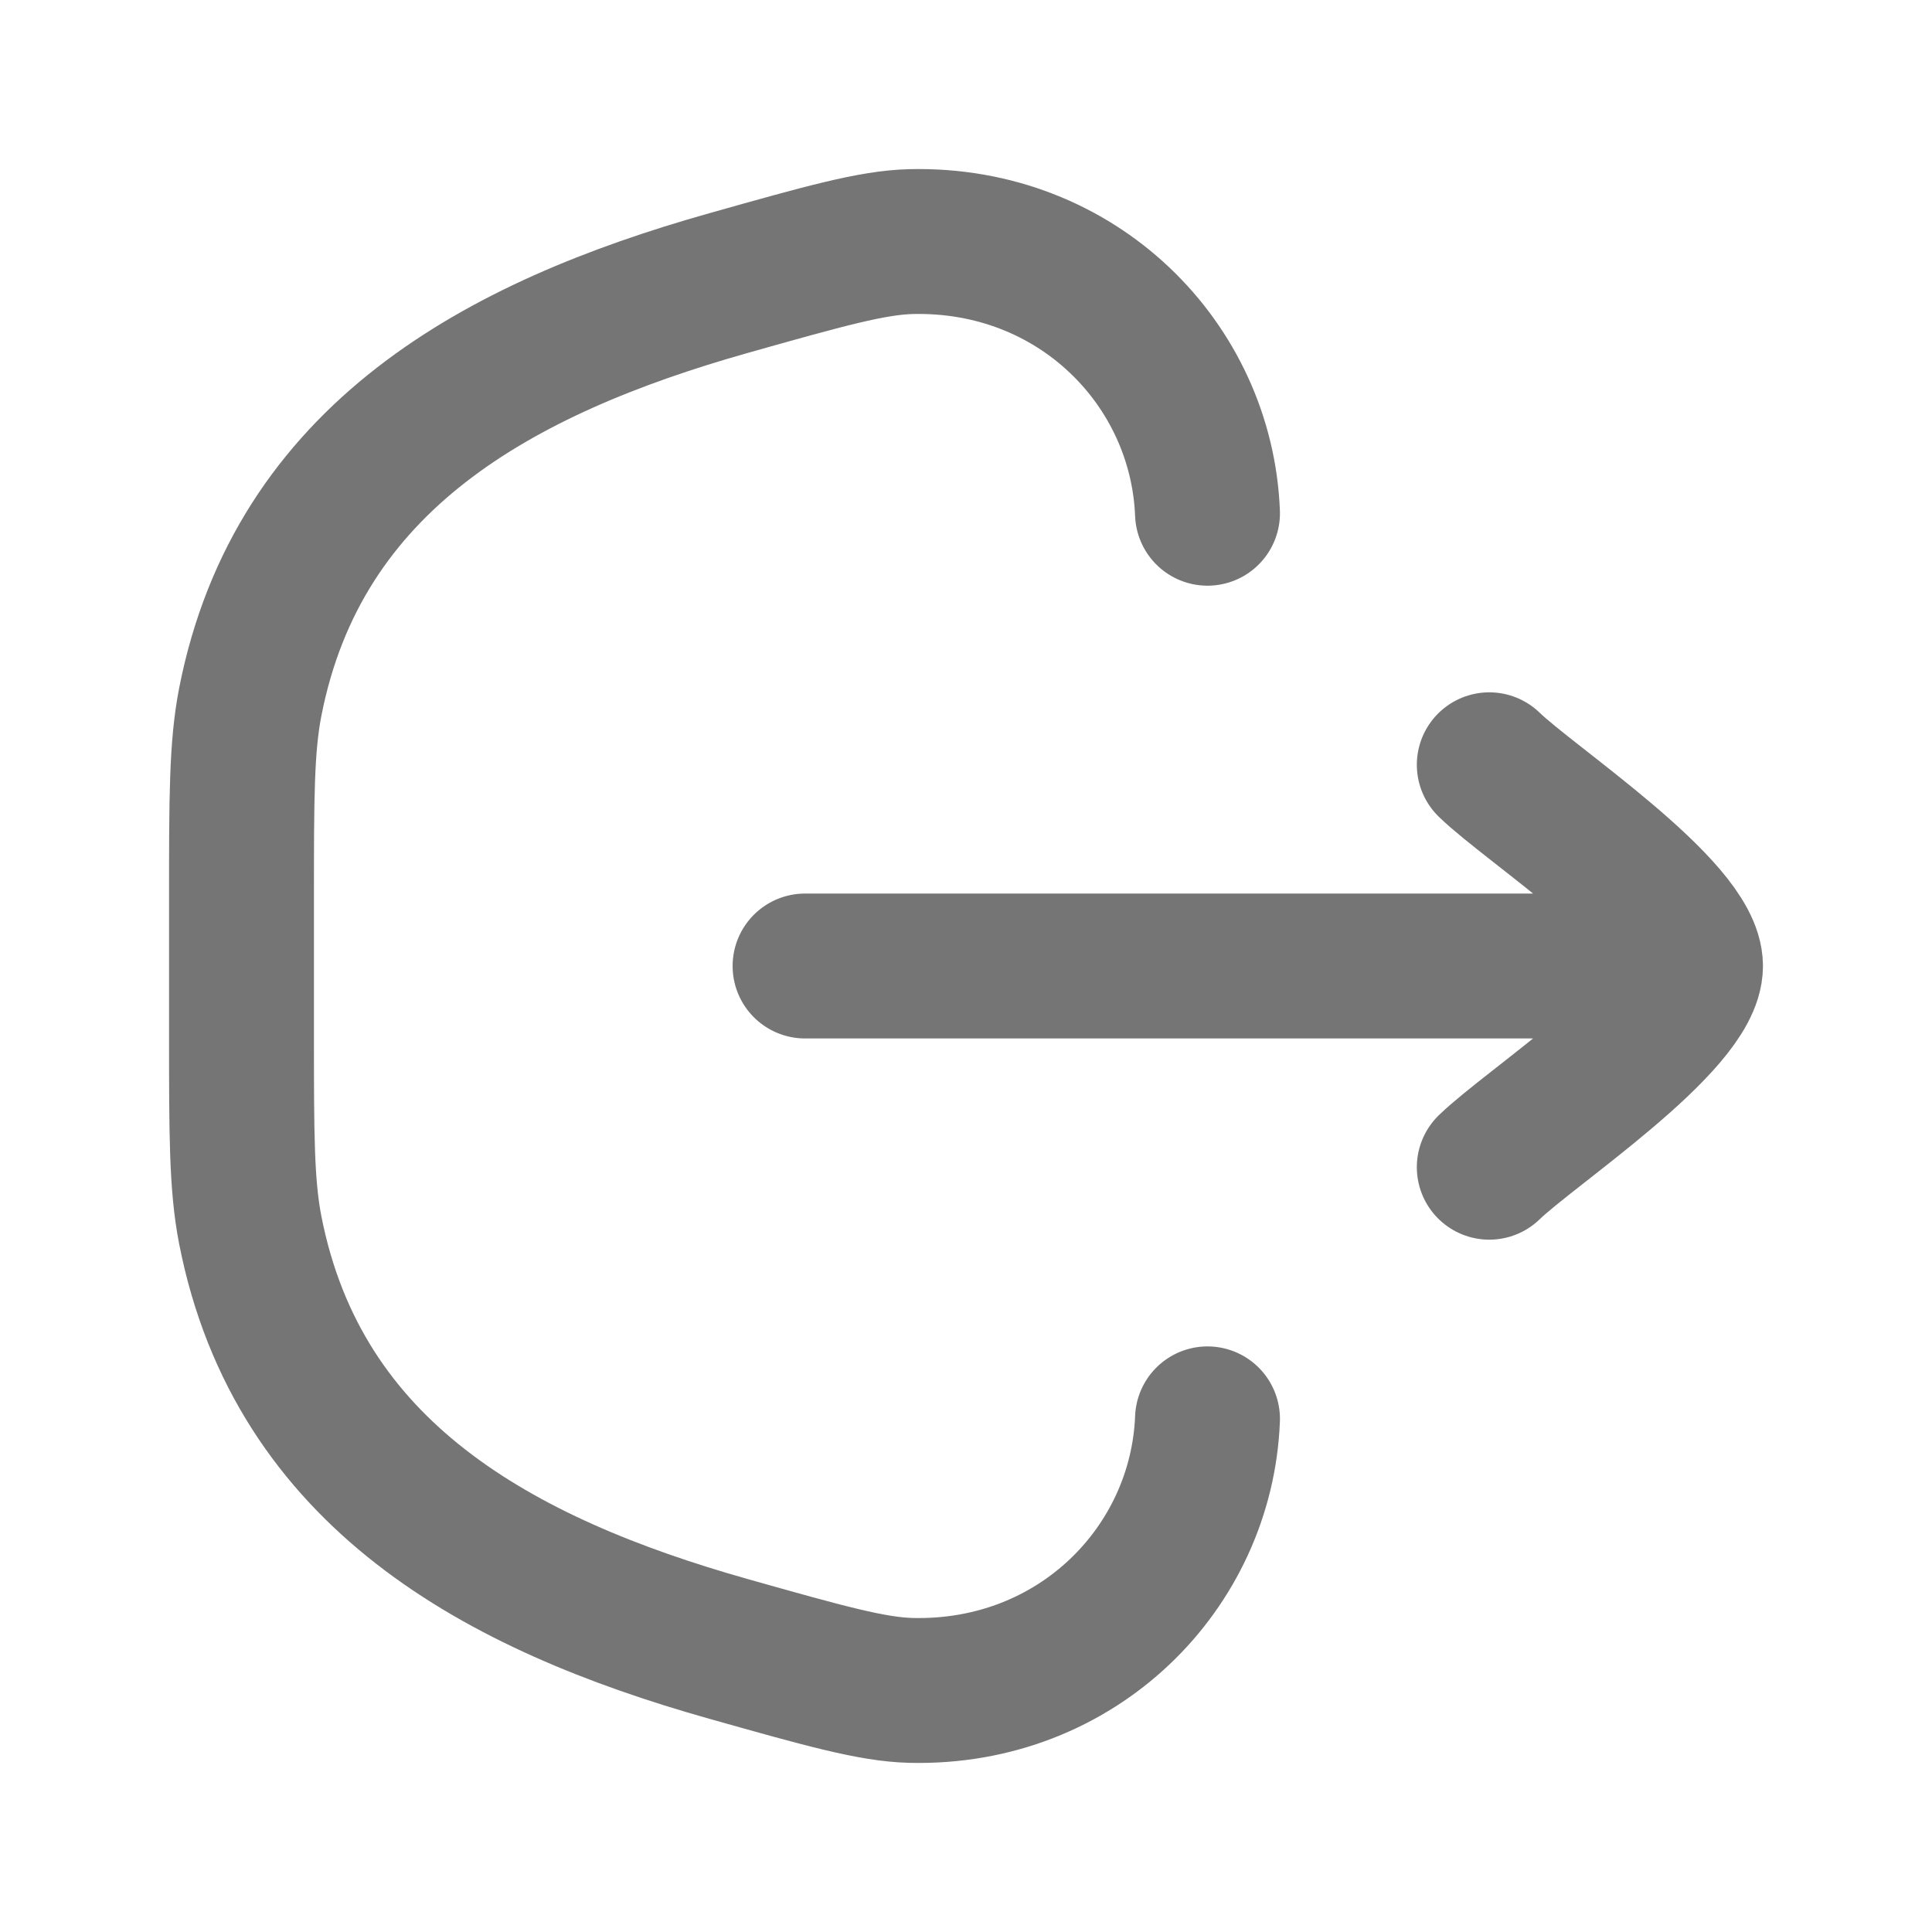
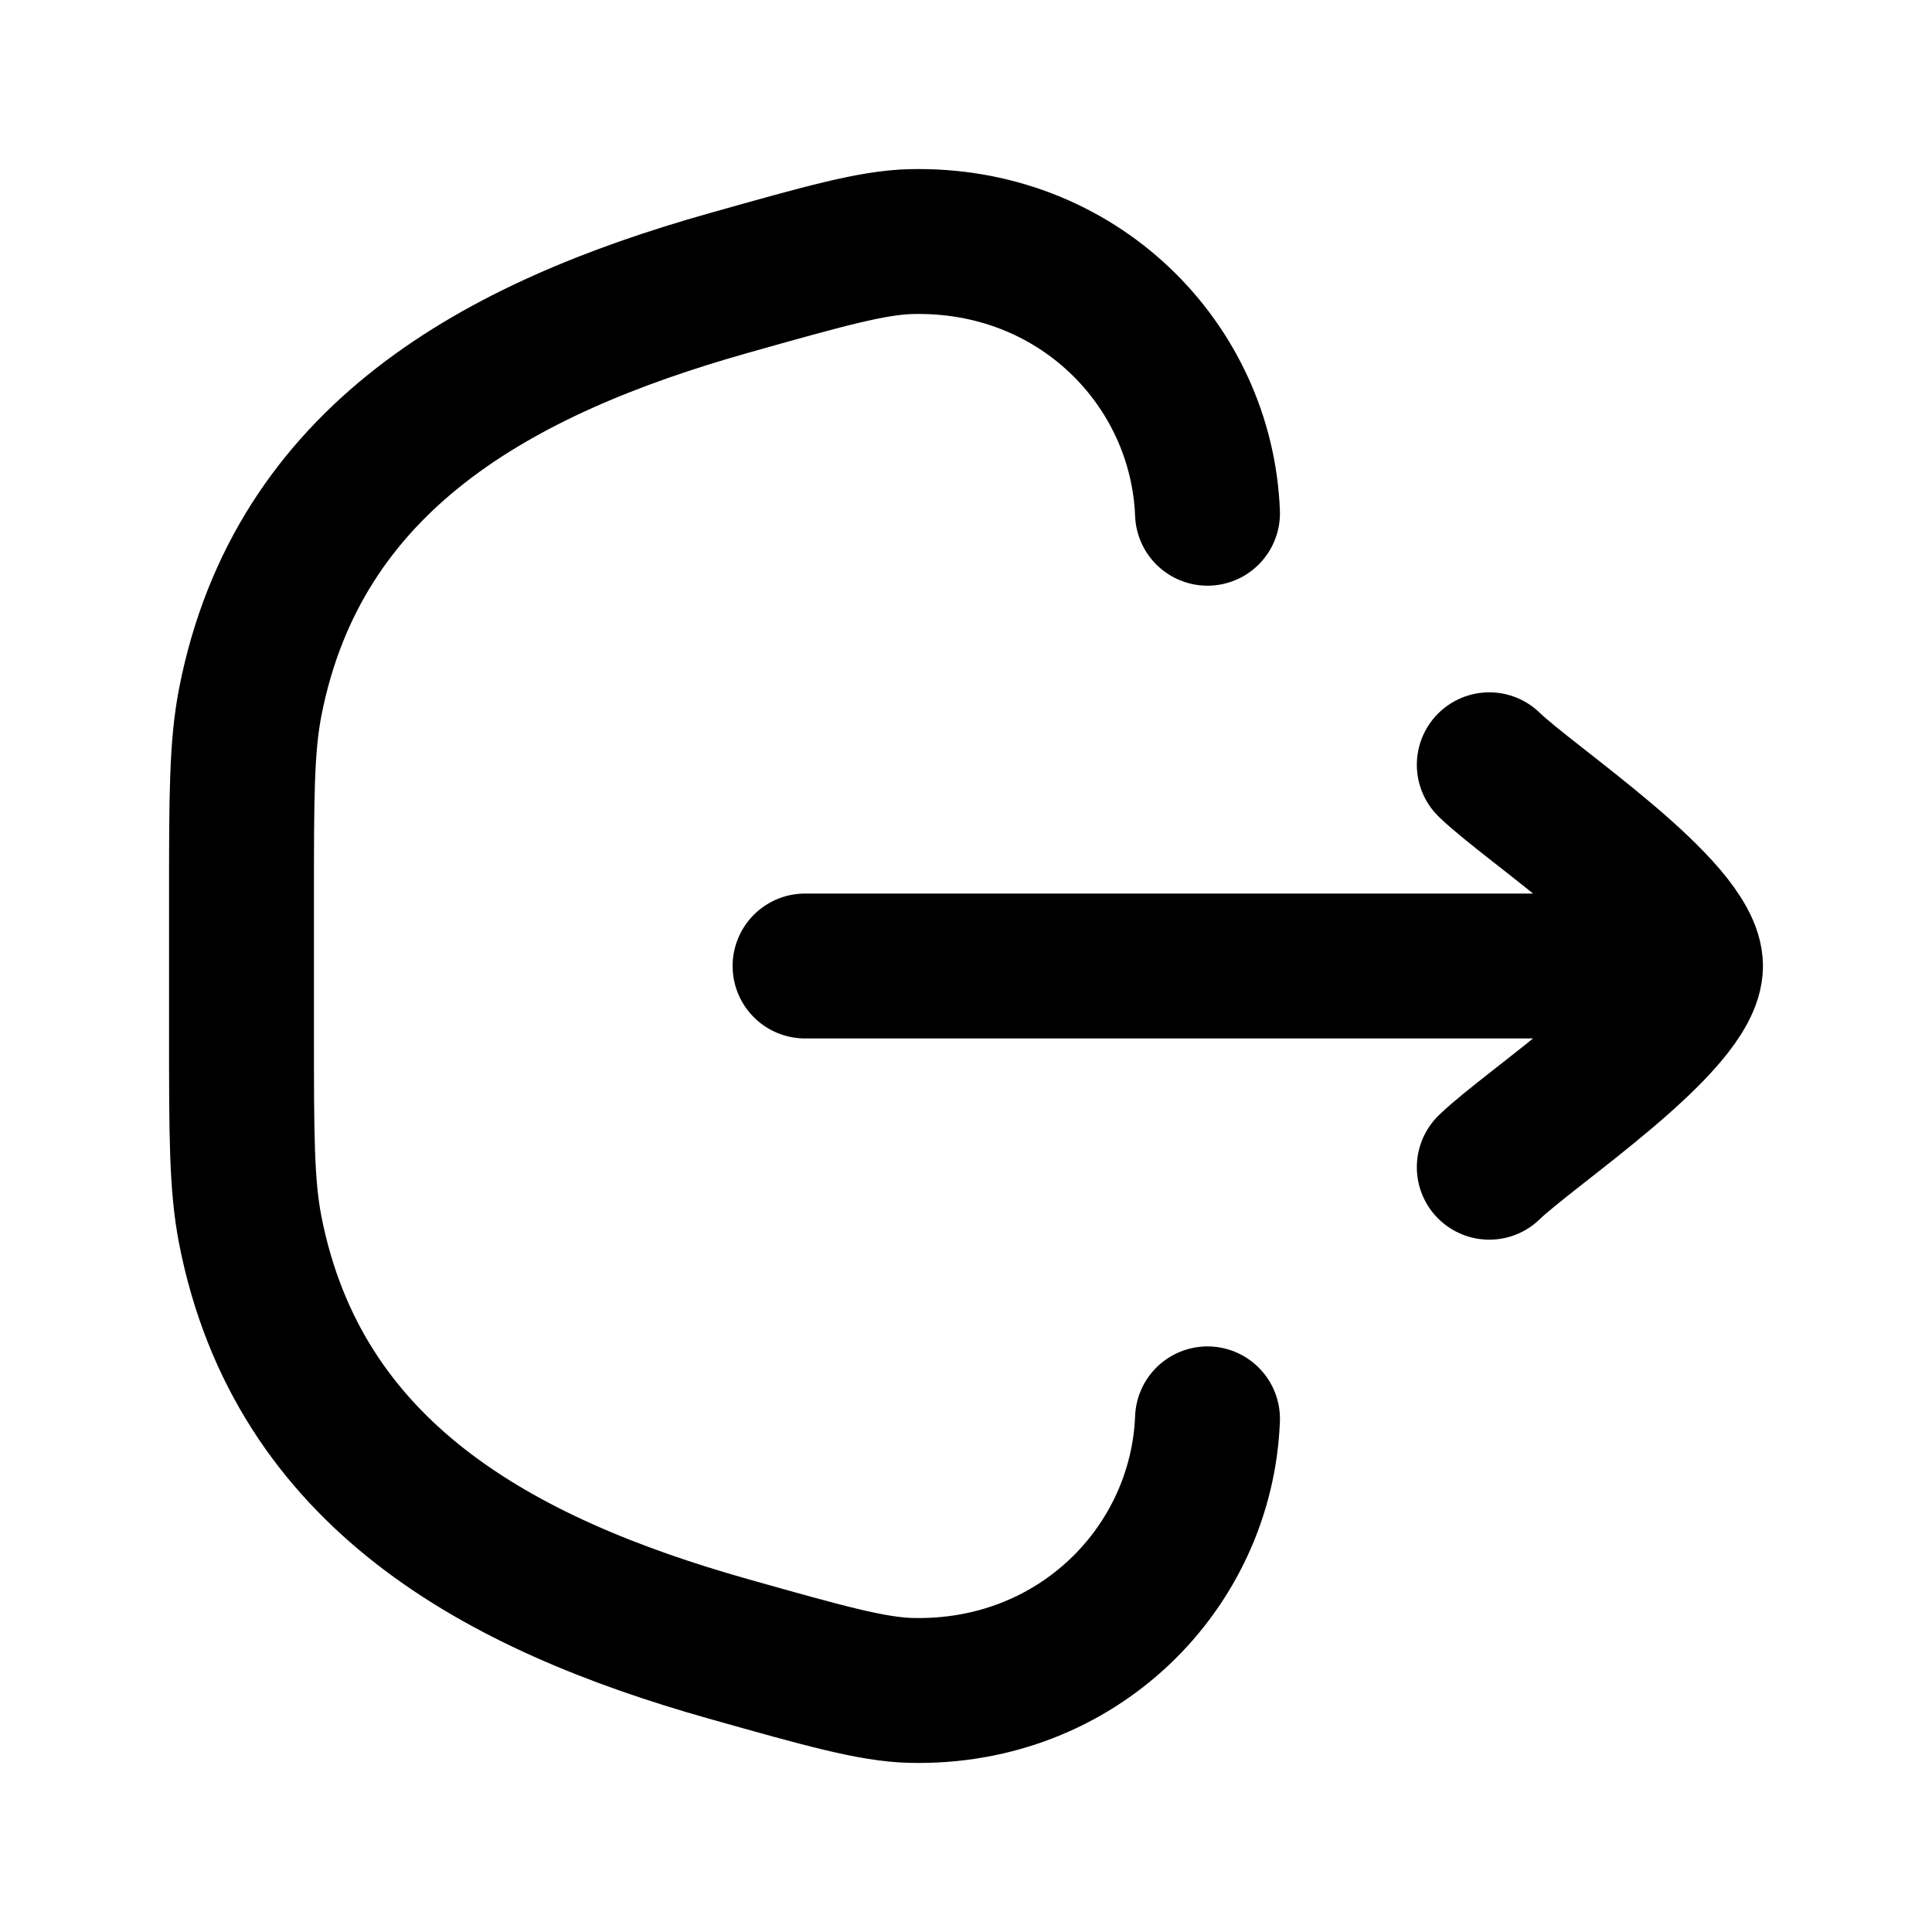
<svg xmlns="http://www.w3.org/2000/svg" width="20" height="20" viewBox="0 0 20 20" fill="none">
-   <path d="M12.5 14.688C12.439 16.231 11.153 17.541 9.43 17.499C9.029 17.489 8.533 17.349 7.543 17.07C5.158 16.397 3.088 15.267 2.591 12.735C2.5 12.269 2.5 11.745 2.5 10.698L2.5 9.302C2.5 8.255 2.5 7.731 2.591 7.265C3.088 4.733 5.158 3.603 7.543 2.93C8.533 2.651 9.029 2.511 9.43 2.501C11.153 2.459 12.439 3.769 12.5 5.313" stroke="#757575" stroke-width="1.5" stroke-linecap="round" />
-   <path d="M17.5 10H8.334M17.5 10C17.5 9.416 15.838 8.326 15.417 7.917M17.5 10C17.5 10.584 15.838 11.674 15.417 12.083" stroke="#757575" stroke-width="1.5" stroke-linecap="round" stroke-linejoin="round" />
+   <path d="M12.5 14.688C12.439 16.231 11.153 17.541 9.43 17.499C9.029 17.489 8.533 17.349 7.543 17.07C5.158 16.397 3.088 15.267 2.591 12.735C2.5 12.269 2.5 11.745 2.5 10.698L2.5 9.302C2.5 8.255 2.5 7.731 2.591 7.265C3.088 4.733 5.158 3.603 7.543 2.93C8.533 2.651 9.029 2.511 9.43 2.501C11.153 2.459 12.439 3.769 12.5 5.313" stroke="currentColor" stroke-width="1.5" stroke-linecap="round" />
+   <path d="M17.5 10H8.334M17.5 10C17.5 9.416 15.838 8.326 15.417 7.917M17.5 10C17.5 10.584 15.838 11.674 15.417 12.083" stroke="currentColor" stroke-width="1.5" stroke-linecap="round" stroke-linejoin="round" />
</svg>
